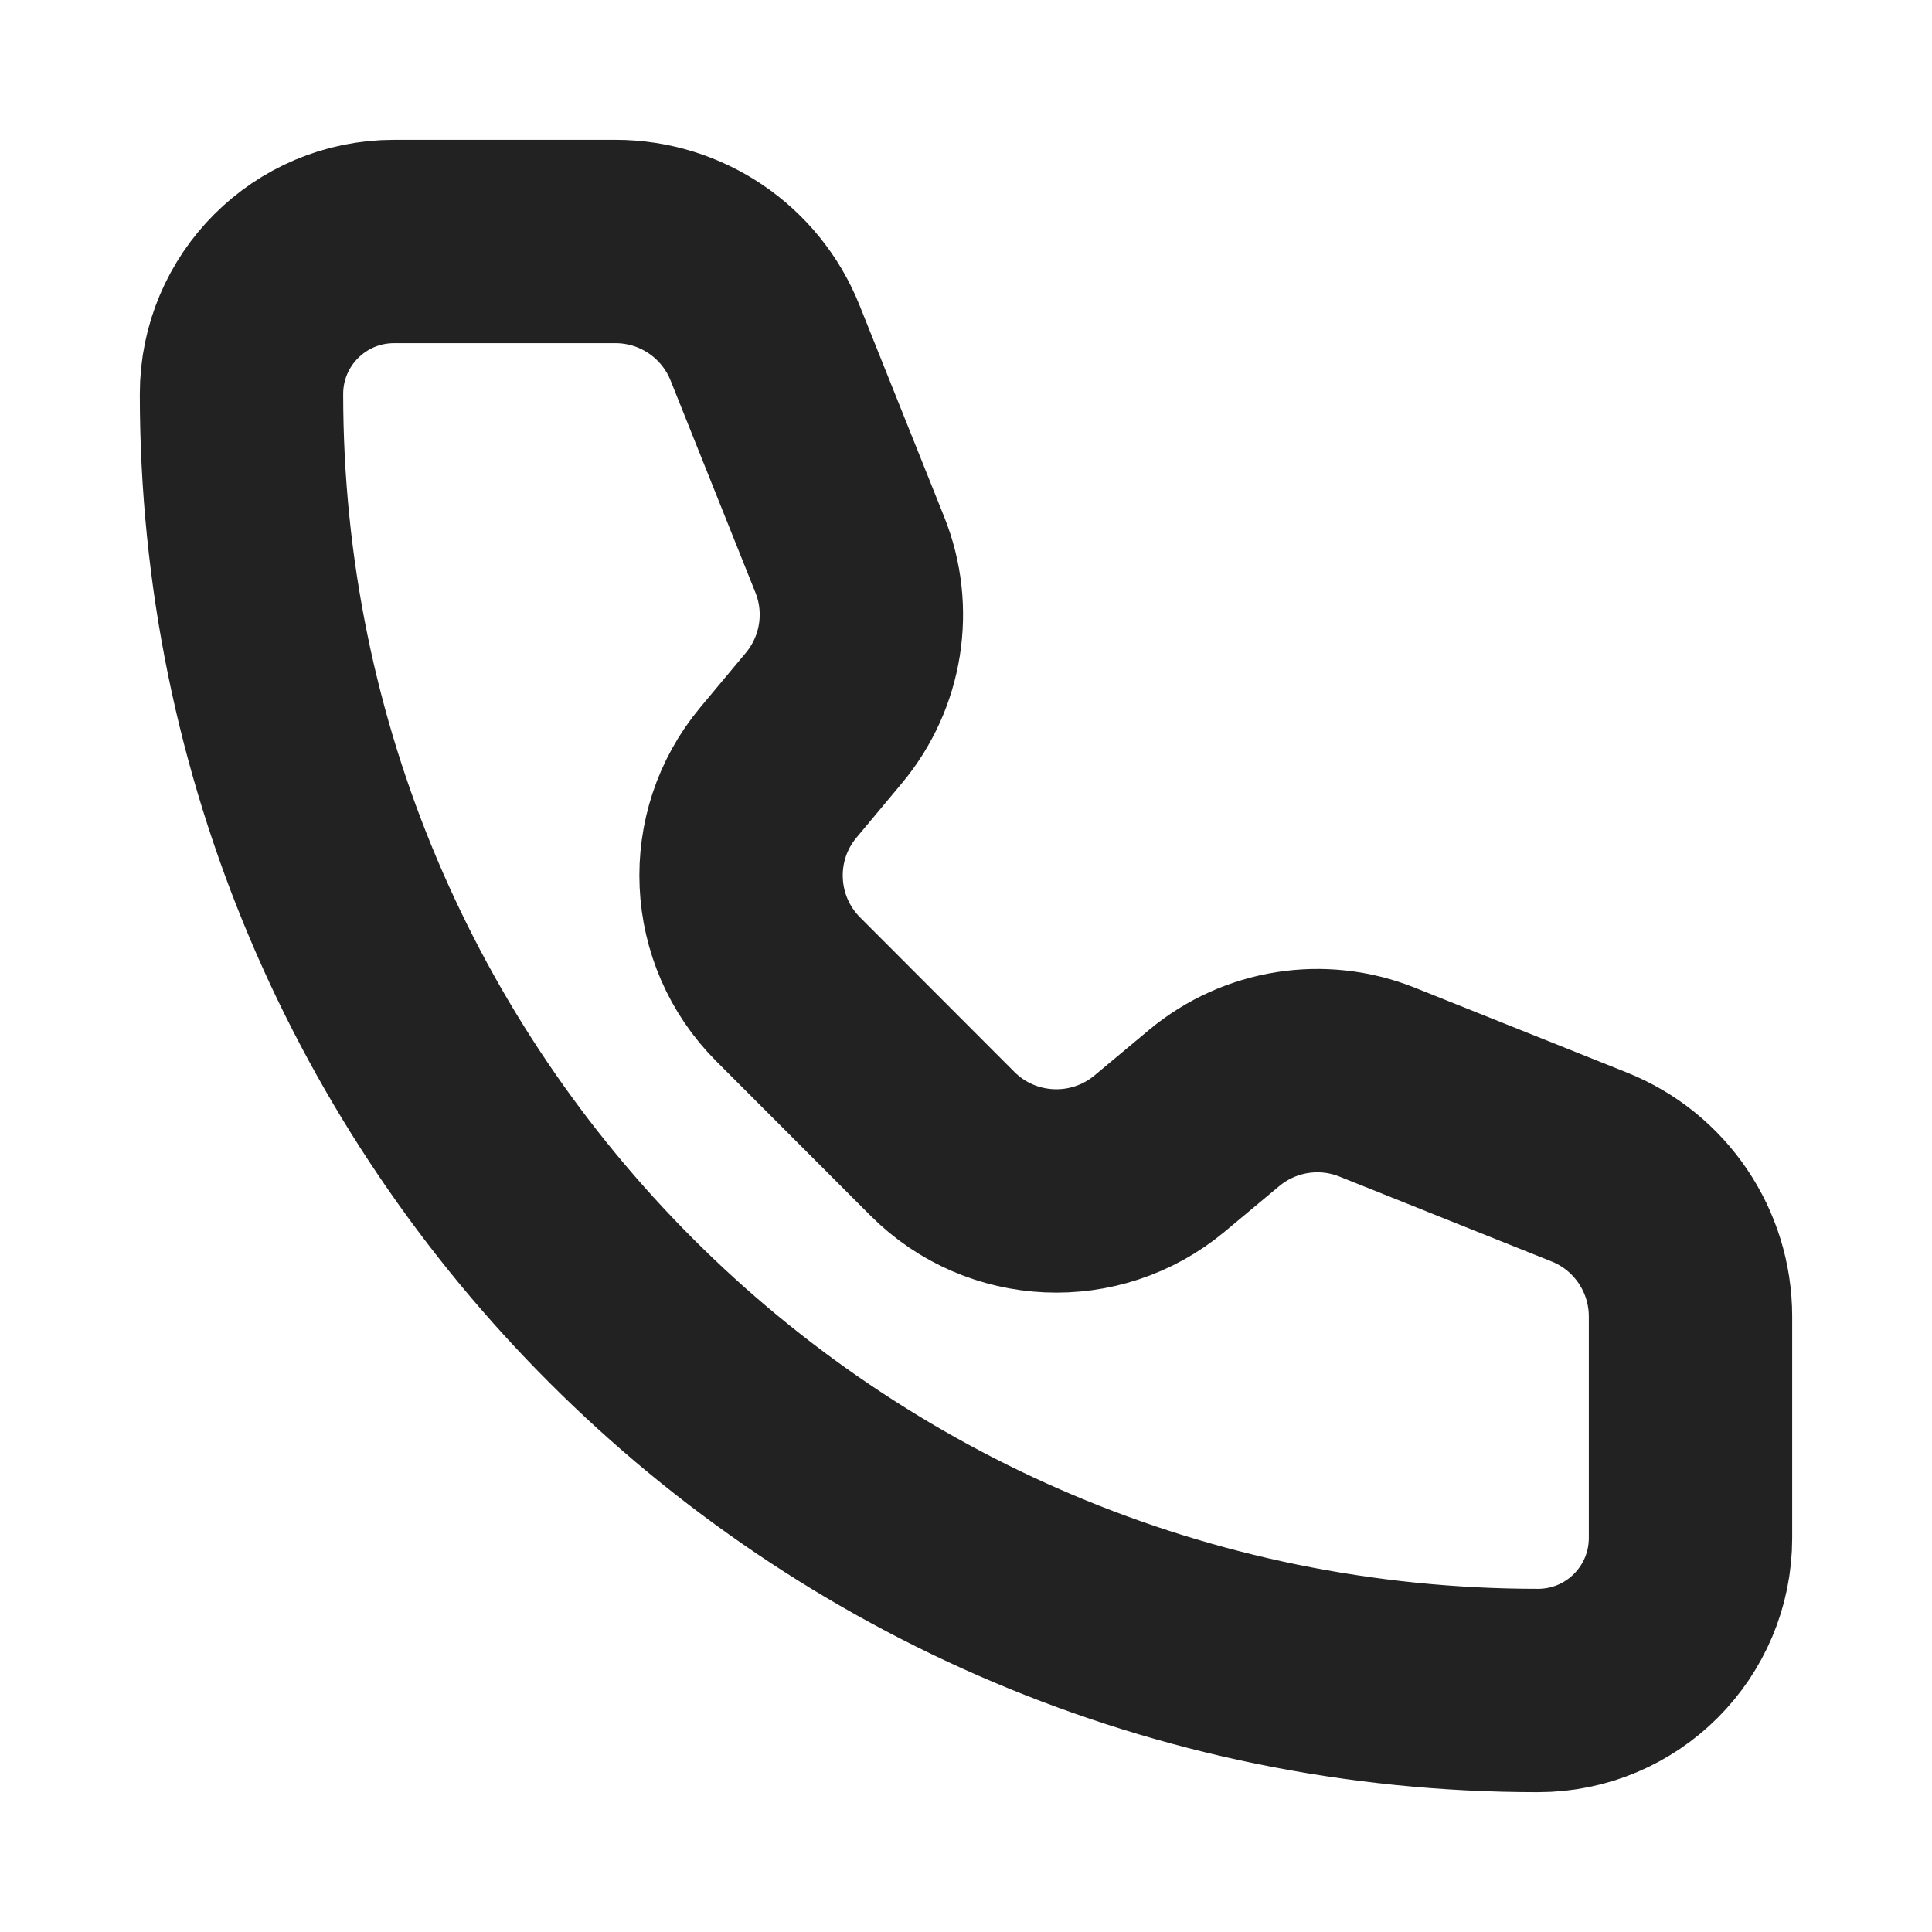
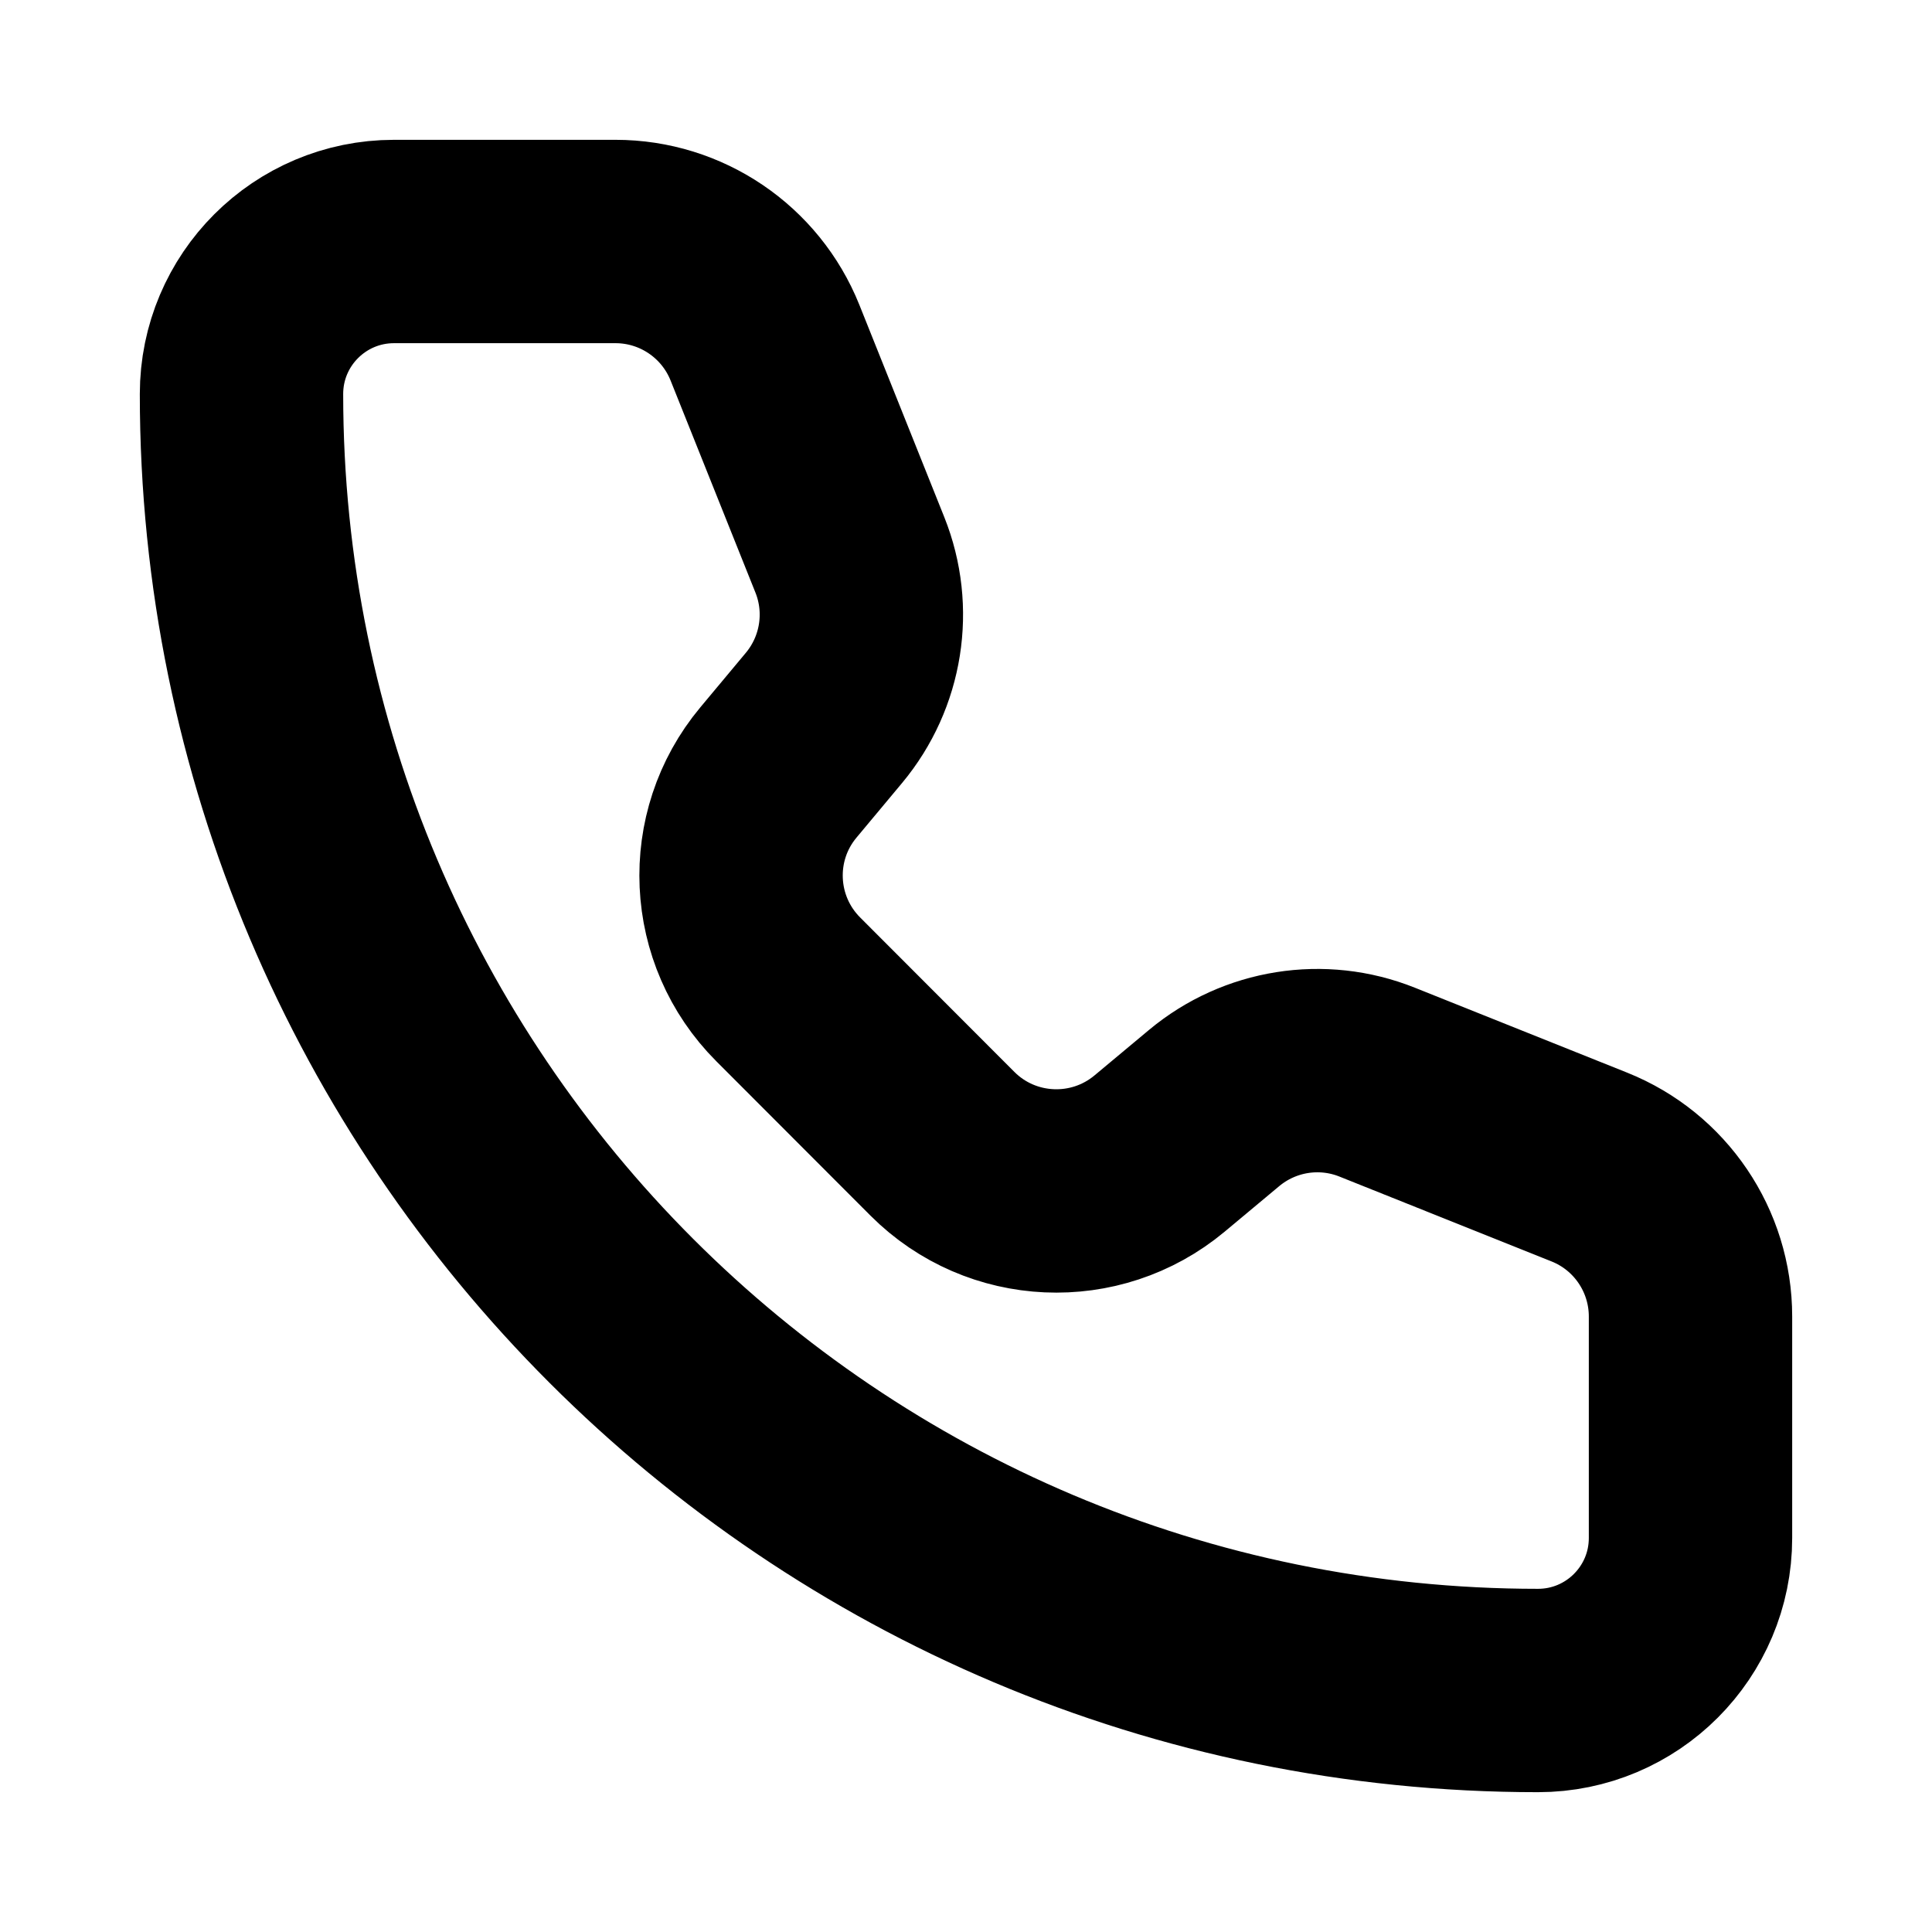
<svg xmlns="http://www.w3.org/2000/svg" width="19" height="19" viewBox="0 0 19 19" fill="none">
-   <path d="M7.523 3.37C7.282 2.769 6.7 2.375 6.053 2.375H3.875C3.047 2.375 2.375 3.046 2.375 3.875C2.375 10.916 8.084 16.625 15.125 16.625C15.954 16.625 16.625 15.953 16.625 15.125L16.625 12.947C16.625 12.3 16.231 11.717 15.63 11.477L13.543 10.642C13.003 10.426 12.388 10.524 11.941 10.896L11.403 11.345C10.774 11.869 9.848 11.828 9.269 11.249L7.752 9.73C7.173 9.151 7.13 8.226 7.655 7.597L8.104 7.059C8.476 6.612 8.574 5.997 8.358 5.457L7.523 3.37Z" stroke="#222222" stroke-width="2" stroke-linecap="round" stroke-linejoin="round" />
+   <path d="M7.523 3.37C7.282 2.769 6.7 2.375 6.053 2.375H3.875C3.047 2.375 2.375 3.046 2.375 3.875C2.375 10.916 8.084 16.625 15.125 16.625C15.954 16.625 16.625 15.953 16.625 15.125L16.625 12.947C16.625 12.3 16.231 11.717 15.63 11.477L13.543 10.642C13.003 10.426 12.388 10.524 11.941 10.896L11.403 11.345C10.774 11.869 9.848 11.828 9.269 11.249L7.752 9.73C7.173 9.151 7.13 8.226 7.655 7.597L8.104 7.059C8.476 6.612 8.574 5.997 8.358 5.457L7.523 3.37Z" stroke="CurrentColor" stroke-width="2" stroke-linecap="round" stroke-linejoin="round" />
</svg>
